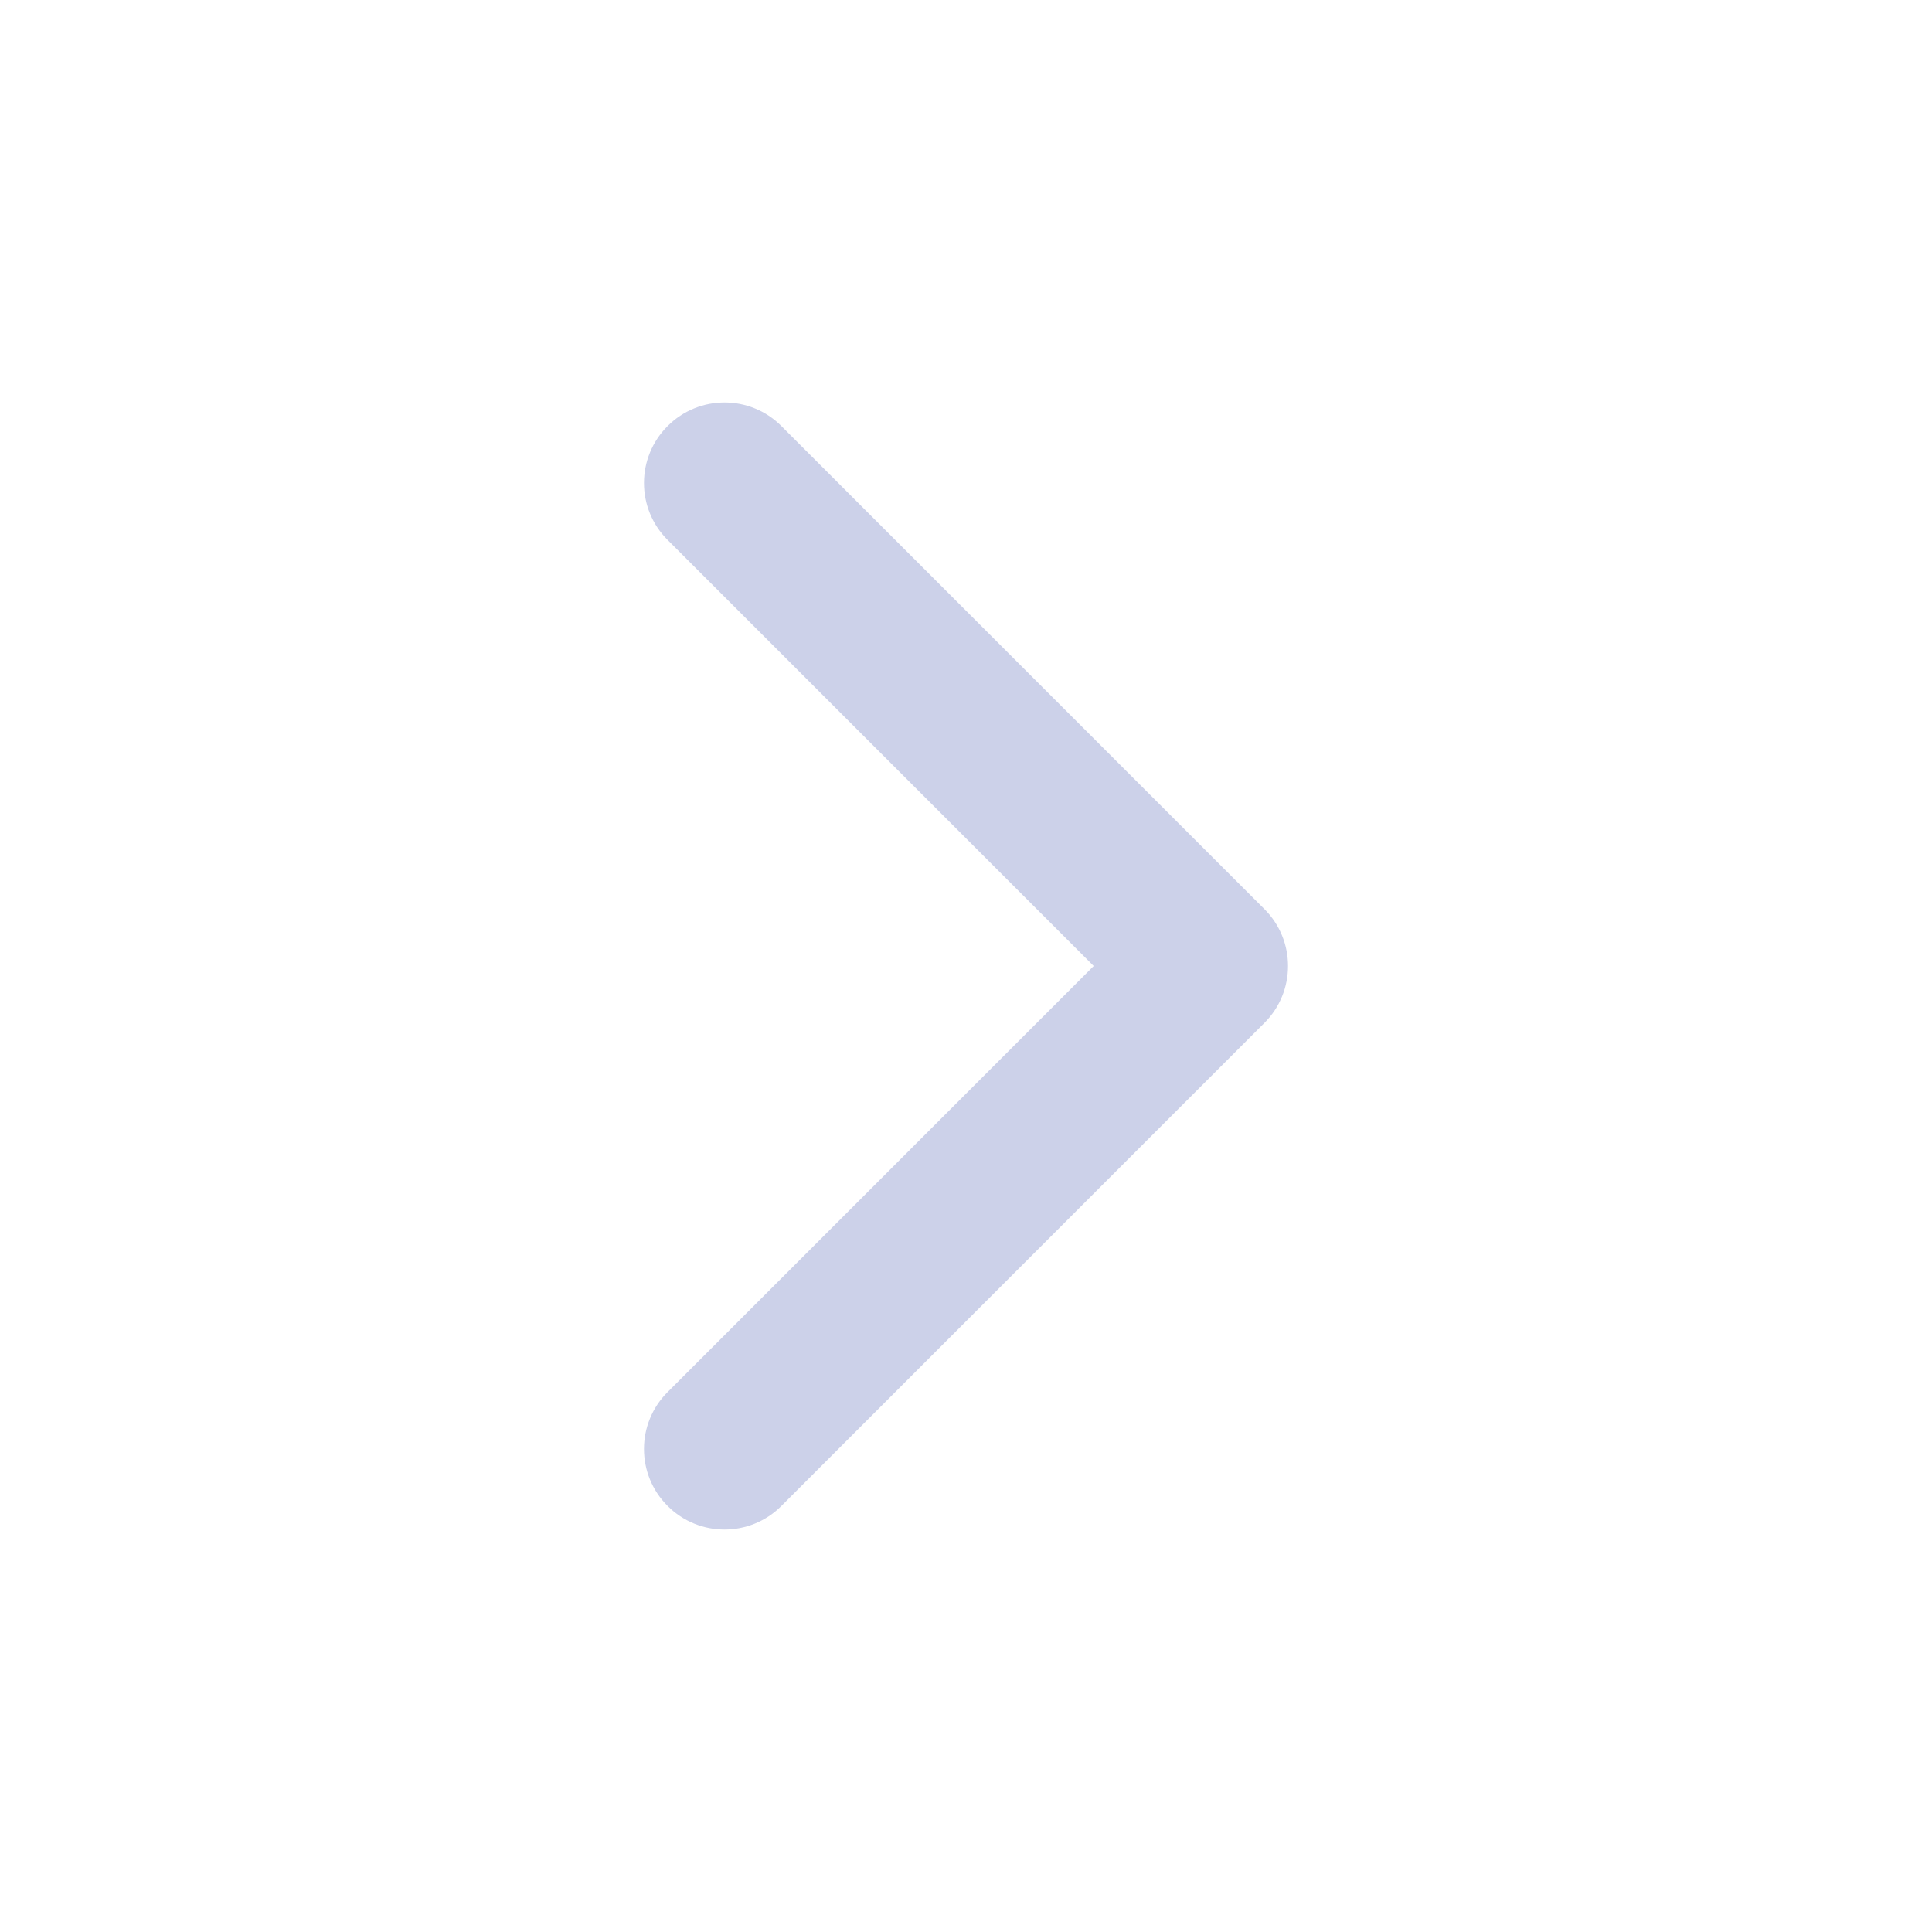
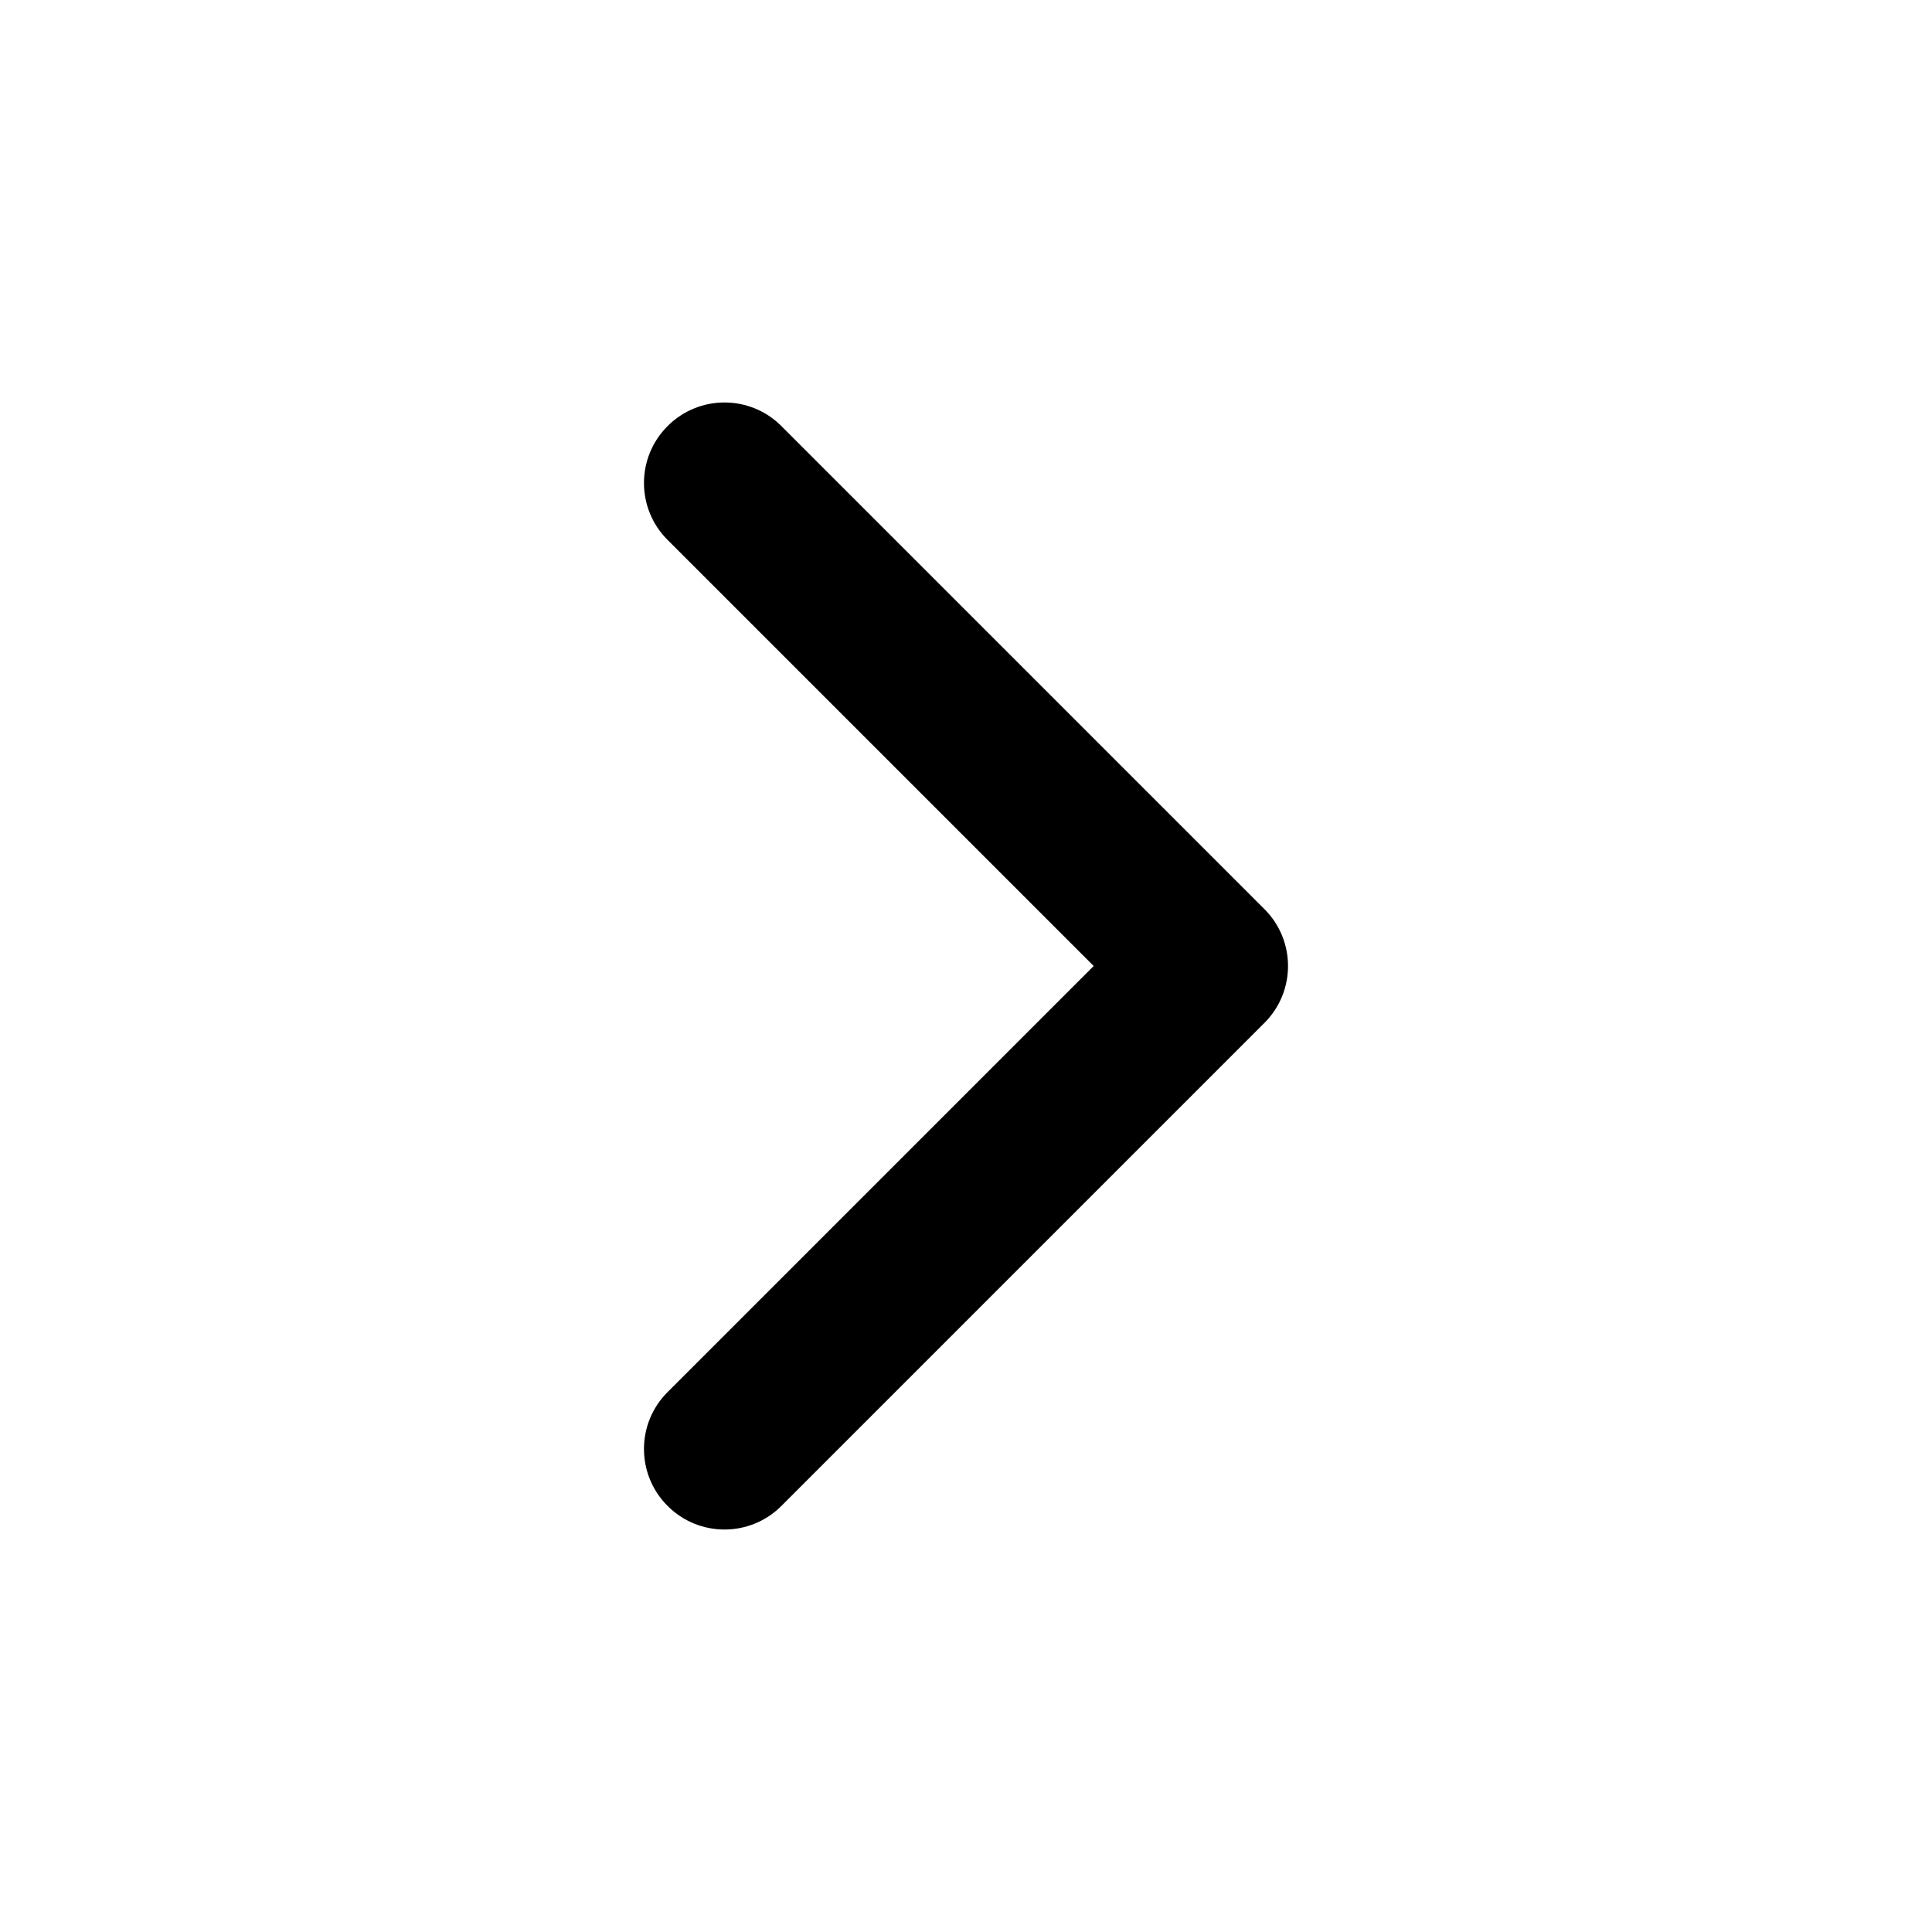
- <svg xmlns="http://www.w3.org/2000/svg" width="24" height="24" viewBox="0 0 24 24" fill="none">
-   <path d="M9.707 5.293C9.317 4.902 8.683 4.902 8.293 5.293C7.902 5.683 7.902 6.317 8.293 6.707L13.586 12L8.293 17.293C7.902 17.683 7.902 18.317 8.293 18.707C8.683 19.098 9.317 19.098 9.707 18.707L15.707 12.707C16.098 12.317 16.098 11.683 15.707 11.293L9.707 5.293Z" fill="#CCD1E9" />
+ <svg xmlns="http://www.w3.org/2000/svg" width="auto" height="auto" viewBox="0 0 24 24" fill="none">
+   <path d="M9.707 5.293C9.317 4.902 8.683 4.902 8.293 5.293C7.902 5.683 7.902 6.317 8.293 6.707L13.586 12L8.293 17.293C7.902 17.683 7.902 18.317 8.293 18.707C8.683 19.098 9.317 19.098 9.707 18.707L15.707 12.707C16.098 12.317 16.098 11.683 15.707 11.293L9.707 5.293Z" fill="currentColor" />
</svg>
